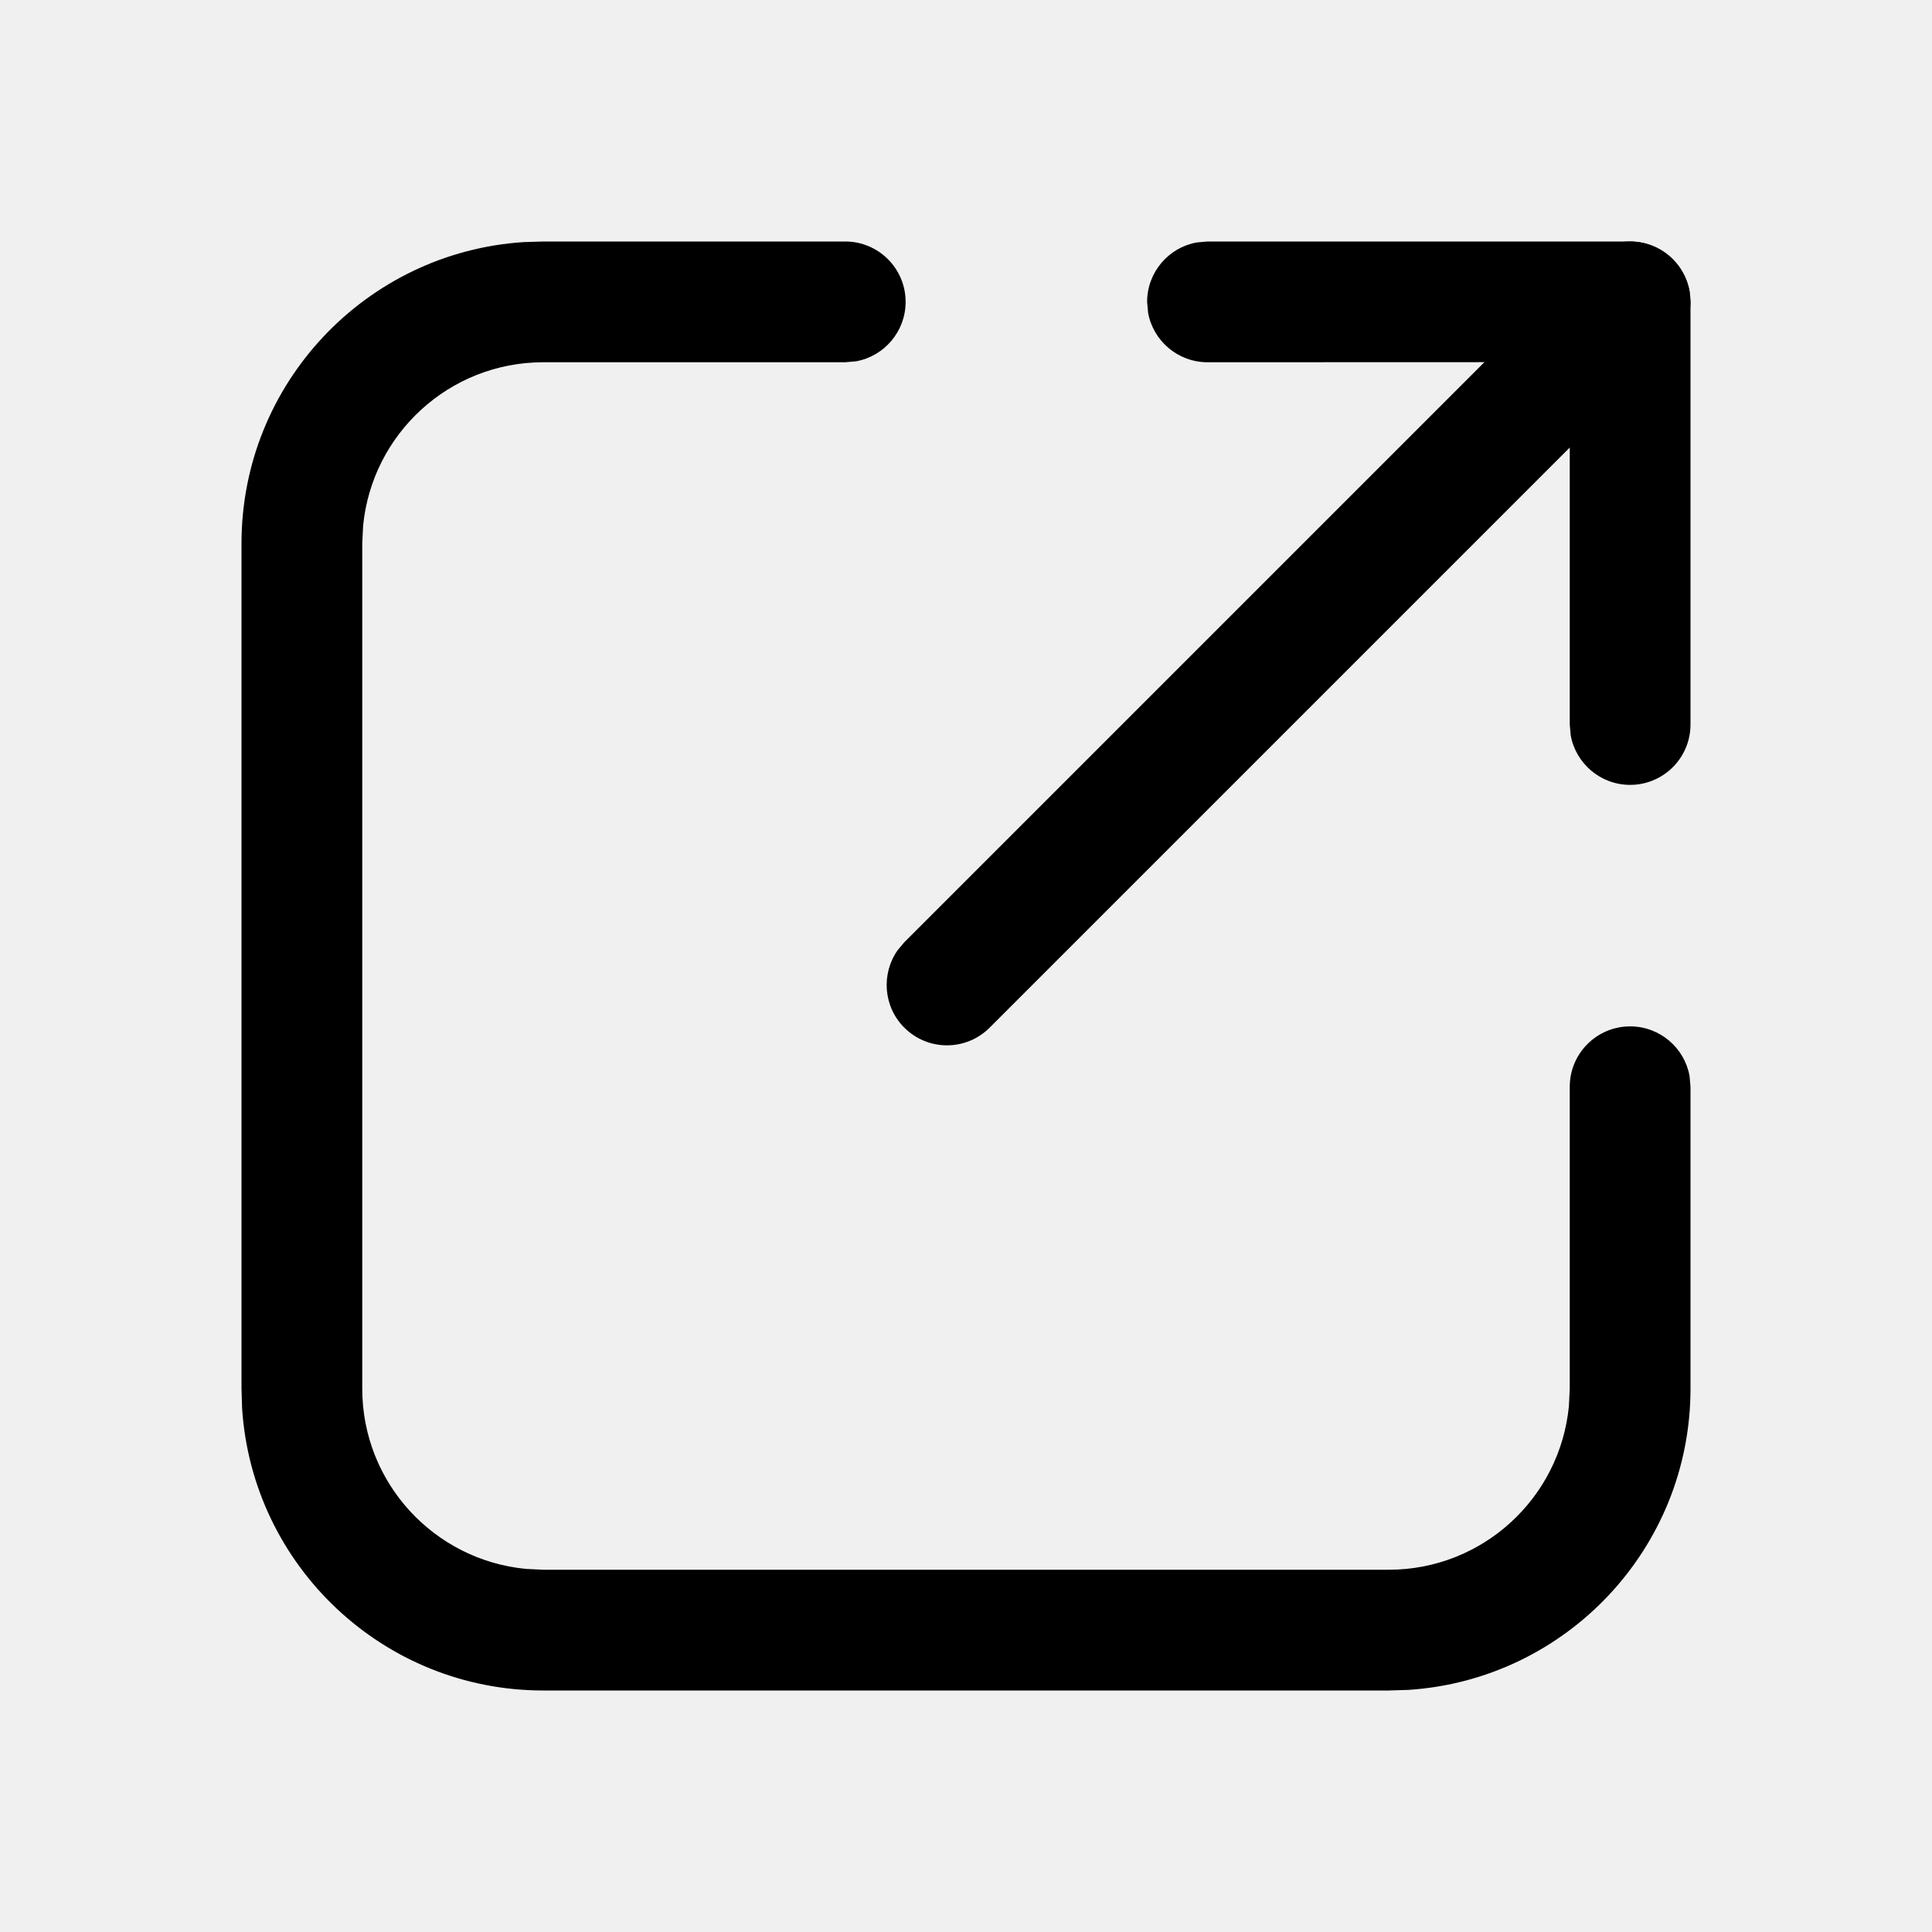
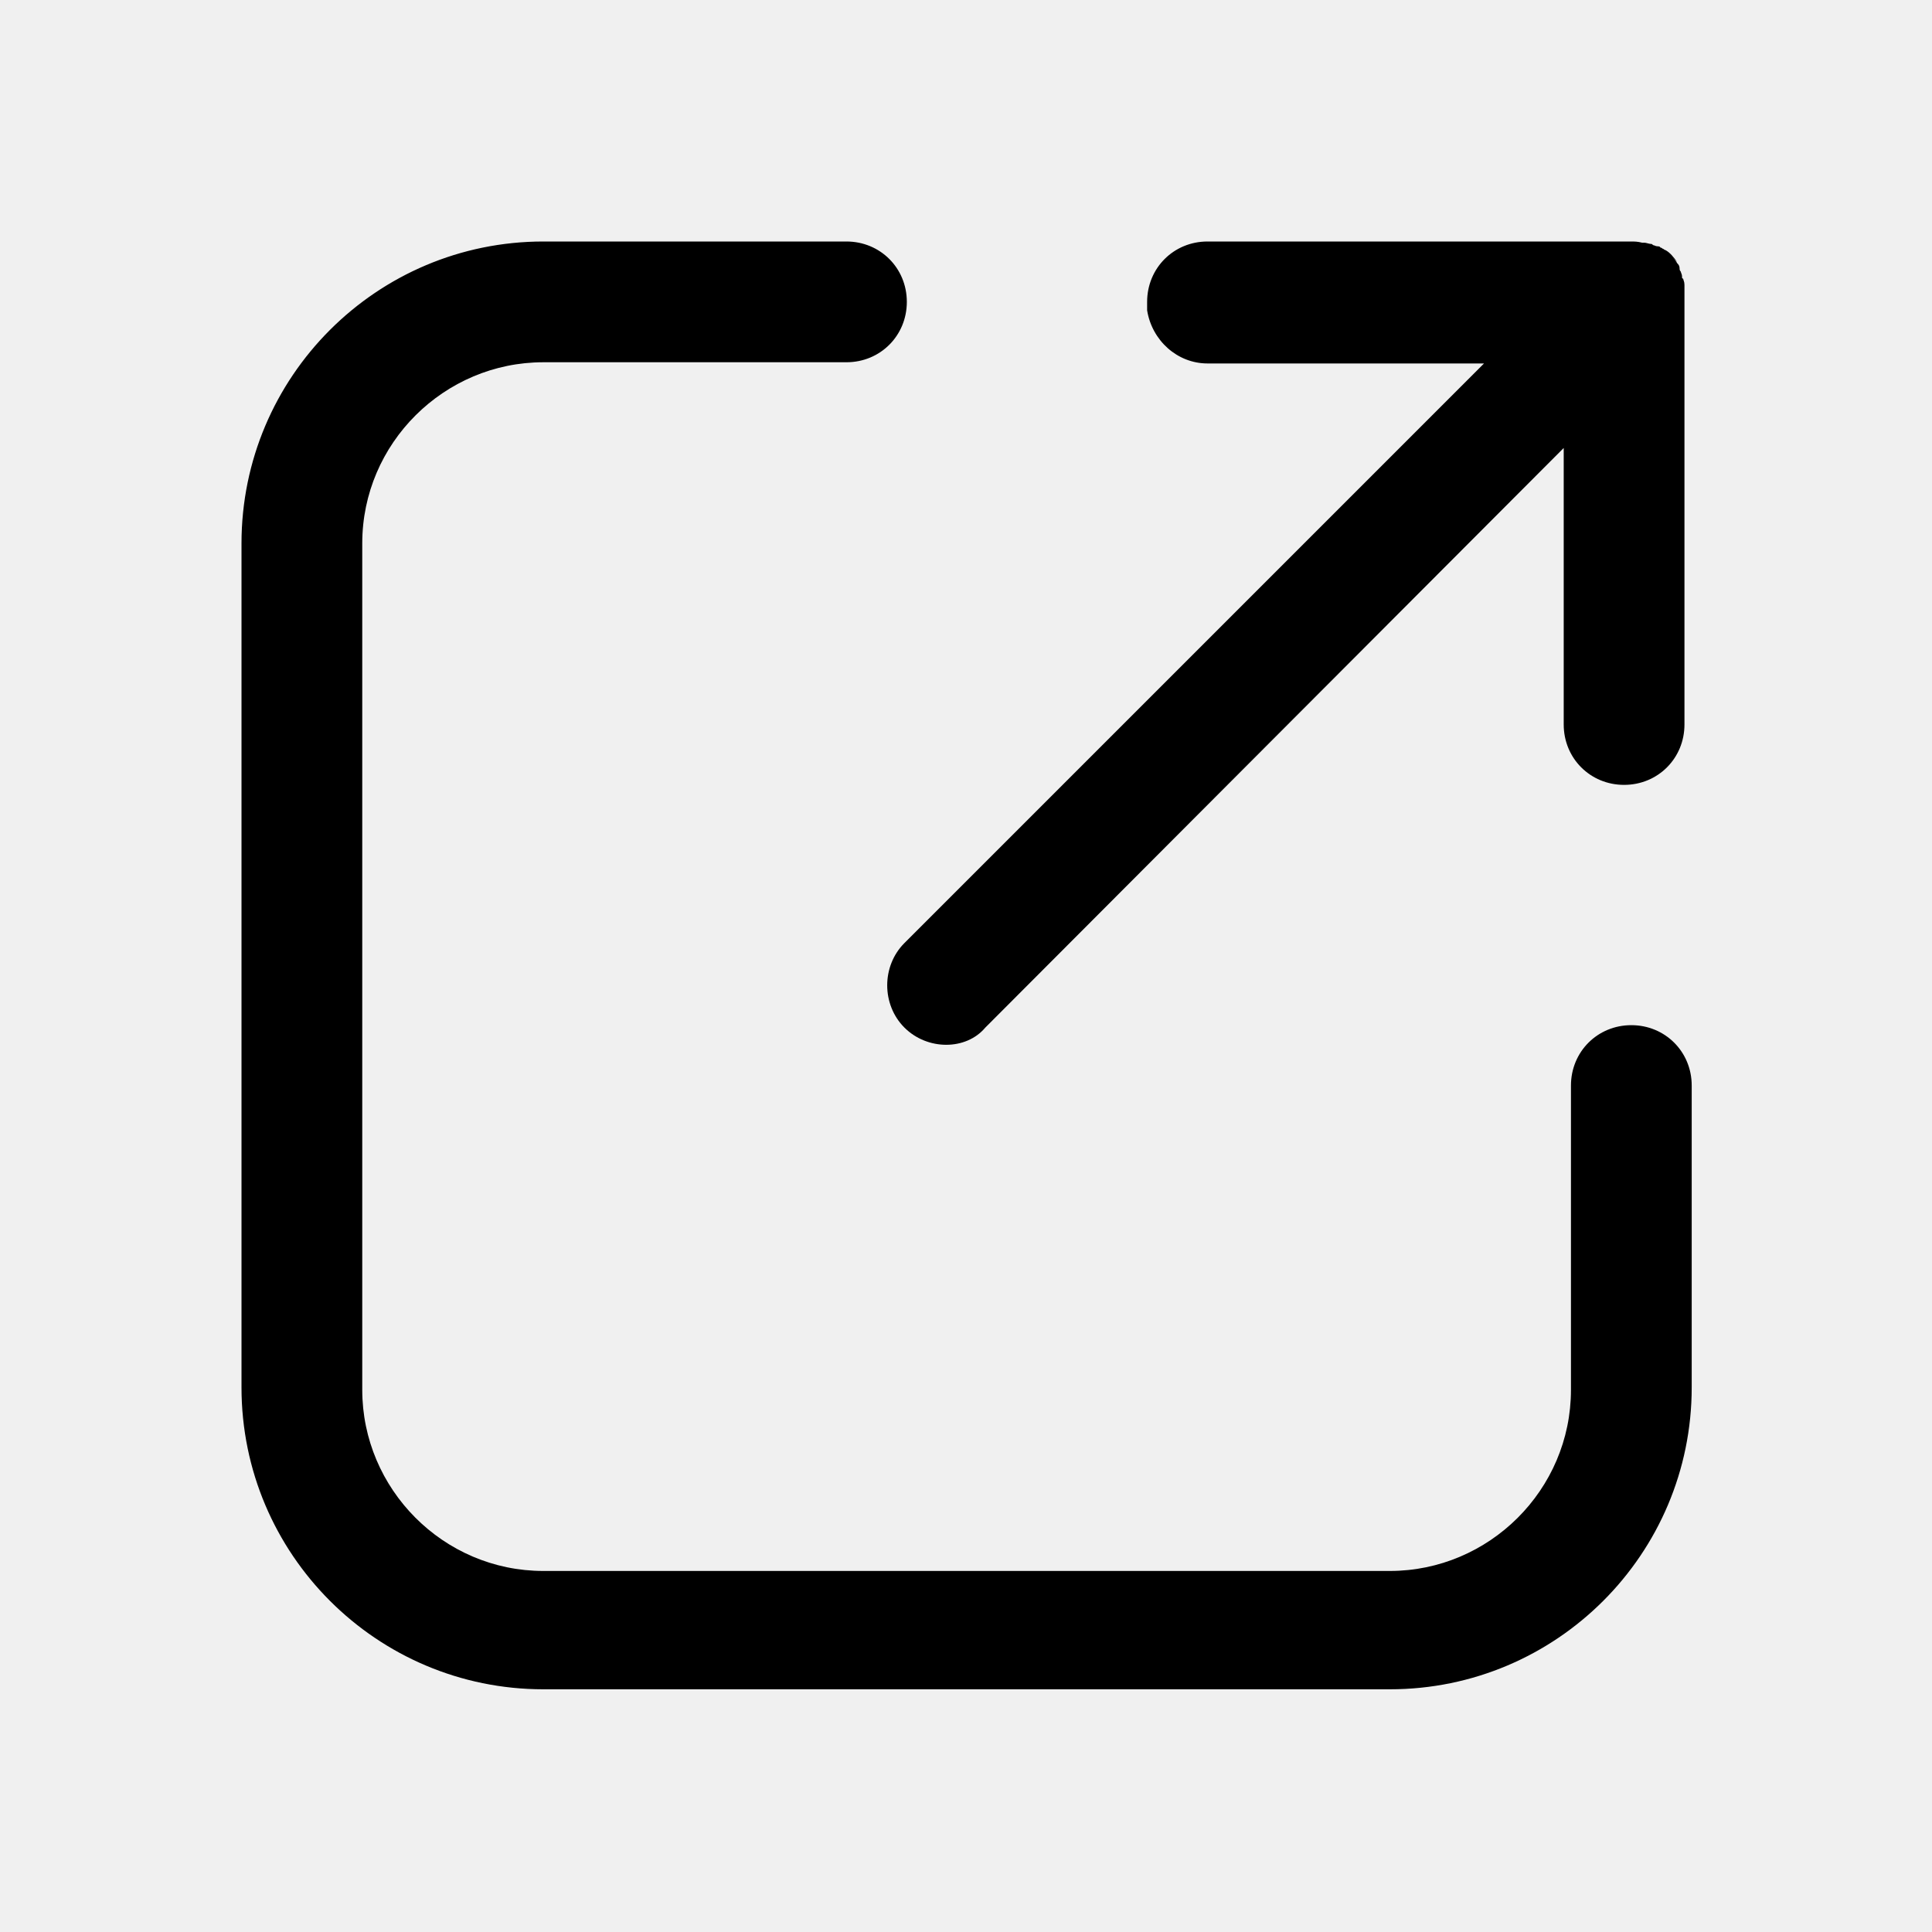
- <svg xmlns="http://www.w3.org/2000/svg" viewBox="0 0 16 16" version="1.1">
-   <g stroke="none" stroke-width="1" fill-rule="evenodd">
-     <g>
-       <rect fill="#FFFFFF" opacity="0" x="0" y="0" />
-       <path d="M7,2 C7.276,2 7.5,2.224 7.5,2.5 C7.5,2.745 7.323,2.95 7.09,2.992 L7,3 L4.5,3 C3.72,3 3.08,3.595 3.007,4.356 L3,4.5 L3,11.5 C3,12.28 3.595,12.92 4.356,12.993 L4.5,13 L11.5,13 C12.28,13 12.92,12.405 12.993,11.644 L13,11.5 L13,9 C13,8.724 13.224,8.5 13.5,8.5 C13.745,8.5 13.95,8.677 13.992,8.91 L14,9 L14,11.5 C14,12.825 12.968,13.91 11.664,13.995 L11.5,14 L4.5,14 C3.175,14 2.09,12.968 2.005,11.664 L2,11.5 L2,4.5 C2,3.175 3.032,2.09 4.336,2.005 L4.5,2 L7,2 Z" fill-rule="nonzero" />
-       <path d="M13.5,2 C13.745,2 13.95,2.177 13.992,2.41 L14,2.5 L14,6 C14,6.276 13.776,6.5 13.5,6.5 C13.255,6.5 13.05,6.323 13.008,6.09 L13,6 L13,2.999 L10,3 C9.755,3 9.55,2.823 9.508,2.59 L9.5,2.5 C9.5,2.255 9.677,2.05 9.91,2.008 L10,2 L13.5,2 Z" fill-rule="nonzero" />
-       <path d="M10.672,0.828 C10.917,0.828 11.121,1.005 11.164,1.239 L11.172,1.328 L11.172,9.328 C11.172,9.605 10.948,9.828 10.672,9.828 C10.426,9.828 10.222,9.652 10.18,9.418 L10.172,9.328 L10.172,1.328 C10.172,1.052 10.395,0.828 10.672,0.828 Z" fill-rule="nonzero" transform="translate(10.67157, 5.328427) rotate(-135) translate(-10.67157, -5.328427) " />
-     </g>
-   </g>
+ <svg xmlns="http://www.w3.org/2000/svg" version="1.1" id="图层_1" x="0px" y="0px" viewBox="0 0 16 16" style="enable-background:new 0 0 16 16;" xml:space="preserve">
+   <style type="text/css">
+ 	.st0{fill:none;}
+ </style>
+   <rect id="size" class="st0" />
+   <path id="形状结合" class="st1" d="M7.01,2c0.28,0,0.5,0.22,0.5,0.5s-0.22,0.5-0.5,0.5H4.5c-0.82,0-1.5,0.67-1.5,1.5v7.01  c0,0.82,0.67,1.5,1.5,1.5h7.01c0.82,0,1.5-0.67,1.5-1.5V8.99c0-0.28,0.22-0.5,0.5-0.5c0.28,0,0.5,0.22,0.5,0.5v2.5  c0,1.38-1.12,2.5-2.5,2.5H4.5c-1.38,0-2.5-1.12-2.5-2.5V4.5C2,3.12,3.12,2,4.5,2H7.01z M13.5,2L13.5,2c0.02,0,0.04,0,0.05,0H13.5  c0.04,0,0.06,0,0.1,0.01c0.01,0,0.01,0,0.02,0s0.04,0.01,0.05,0.01s0.01,0,0.02,0.01c0.01,0,0.02,0.01,0.04,0.01  s0.02,0.01,0.02,0.01c0.01,0,0.02,0.01,0.02,0.01c0.01,0,0.01,0.01,0.02,0.01c0.04,0.02,0.07,0.06,0.1,0.1l-0.05-0.05  c0.02,0.02,0.04,0.04,0.05,0.06c0.01,0.01,0.02,0.02,0.02,0.05c0,0.01,0.01,0.02,0.01,0.02c0,0.01,0.01,0.02,0.01,0.04  s0,0.01,0.01,0.02c0,0.01,0.01,0.02,0.01,0.05c0,0.01,0,0.01,0,0.02s0,0.02,0,0.04s0,0.02,0,0.04c0,0,0,0.01,0,0.02V6  c0,0.28-0.22,0.5-0.5,0.5c-0.28,0-0.5-0.22-0.5-0.5V3.71l-4.79,4.8C8,8.7,7.68,8.7,7.49,8.51C7.3,8.32,7.3,8,7.49,7.81l4.8-4.8H10  c-0.25,0-0.46-0.19-0.5-0.44V2.5C9.5,2.22,9.72,2,10,2H13.5z" />
</svg>
